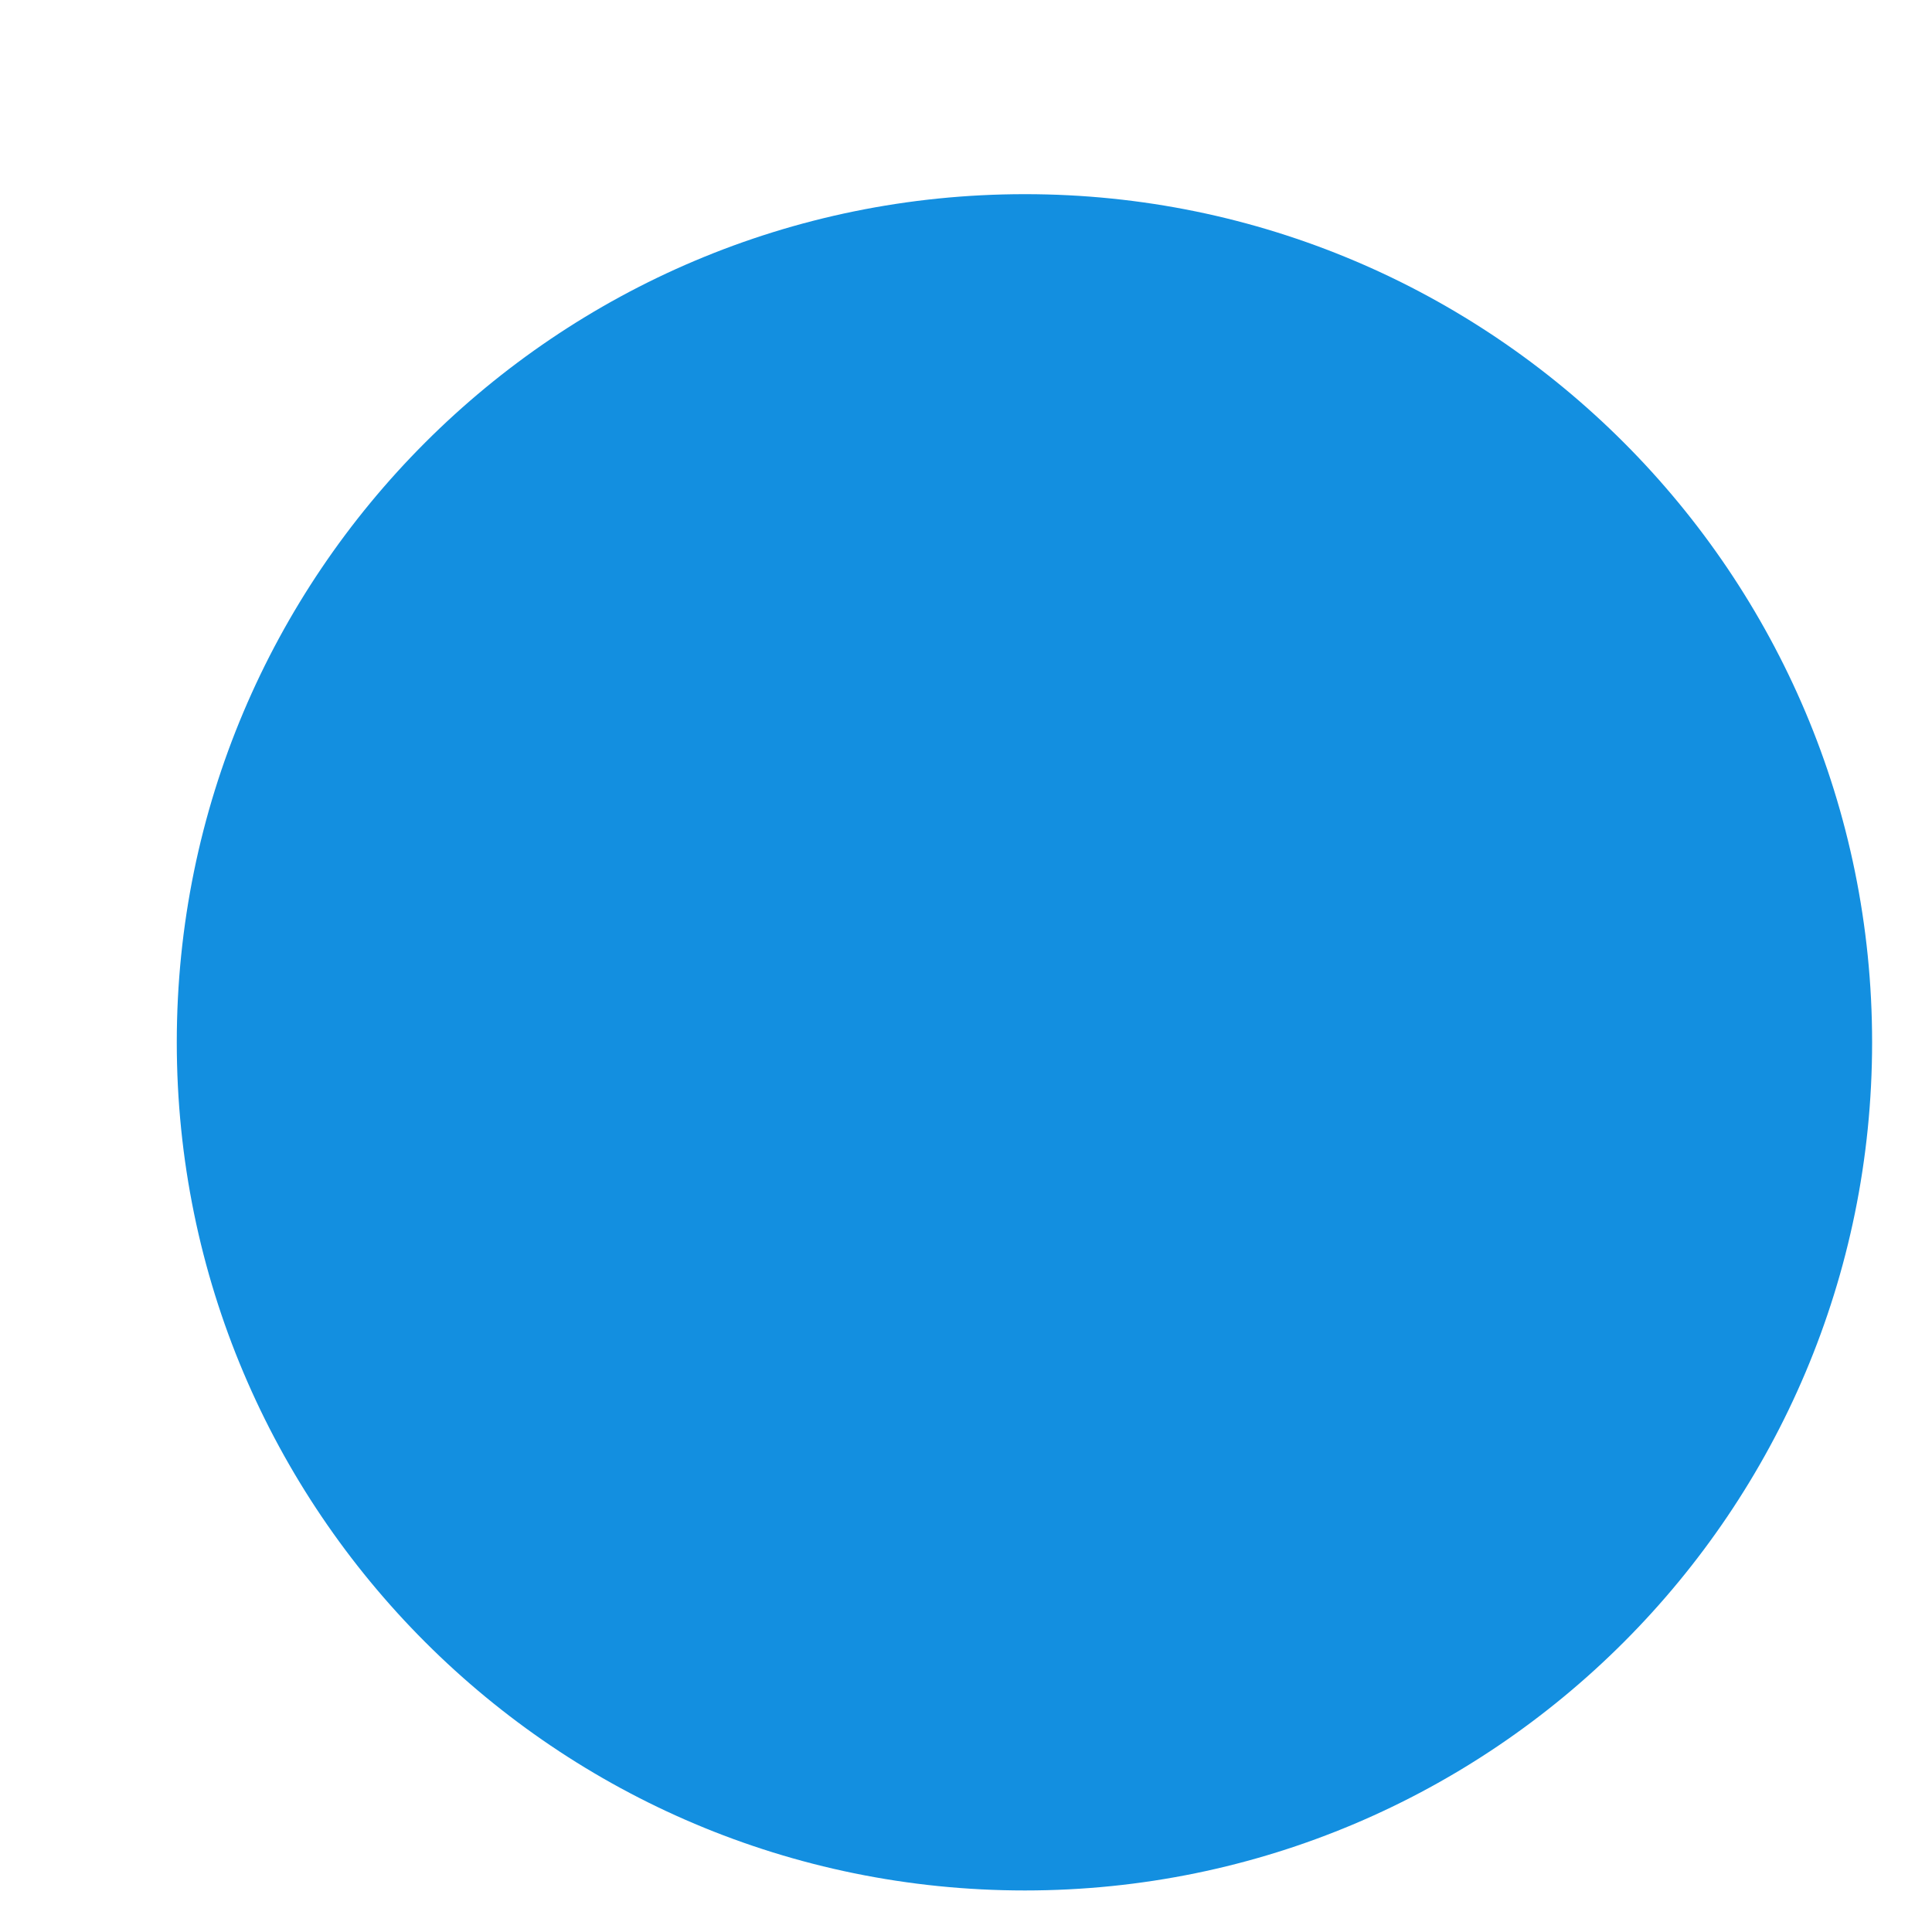
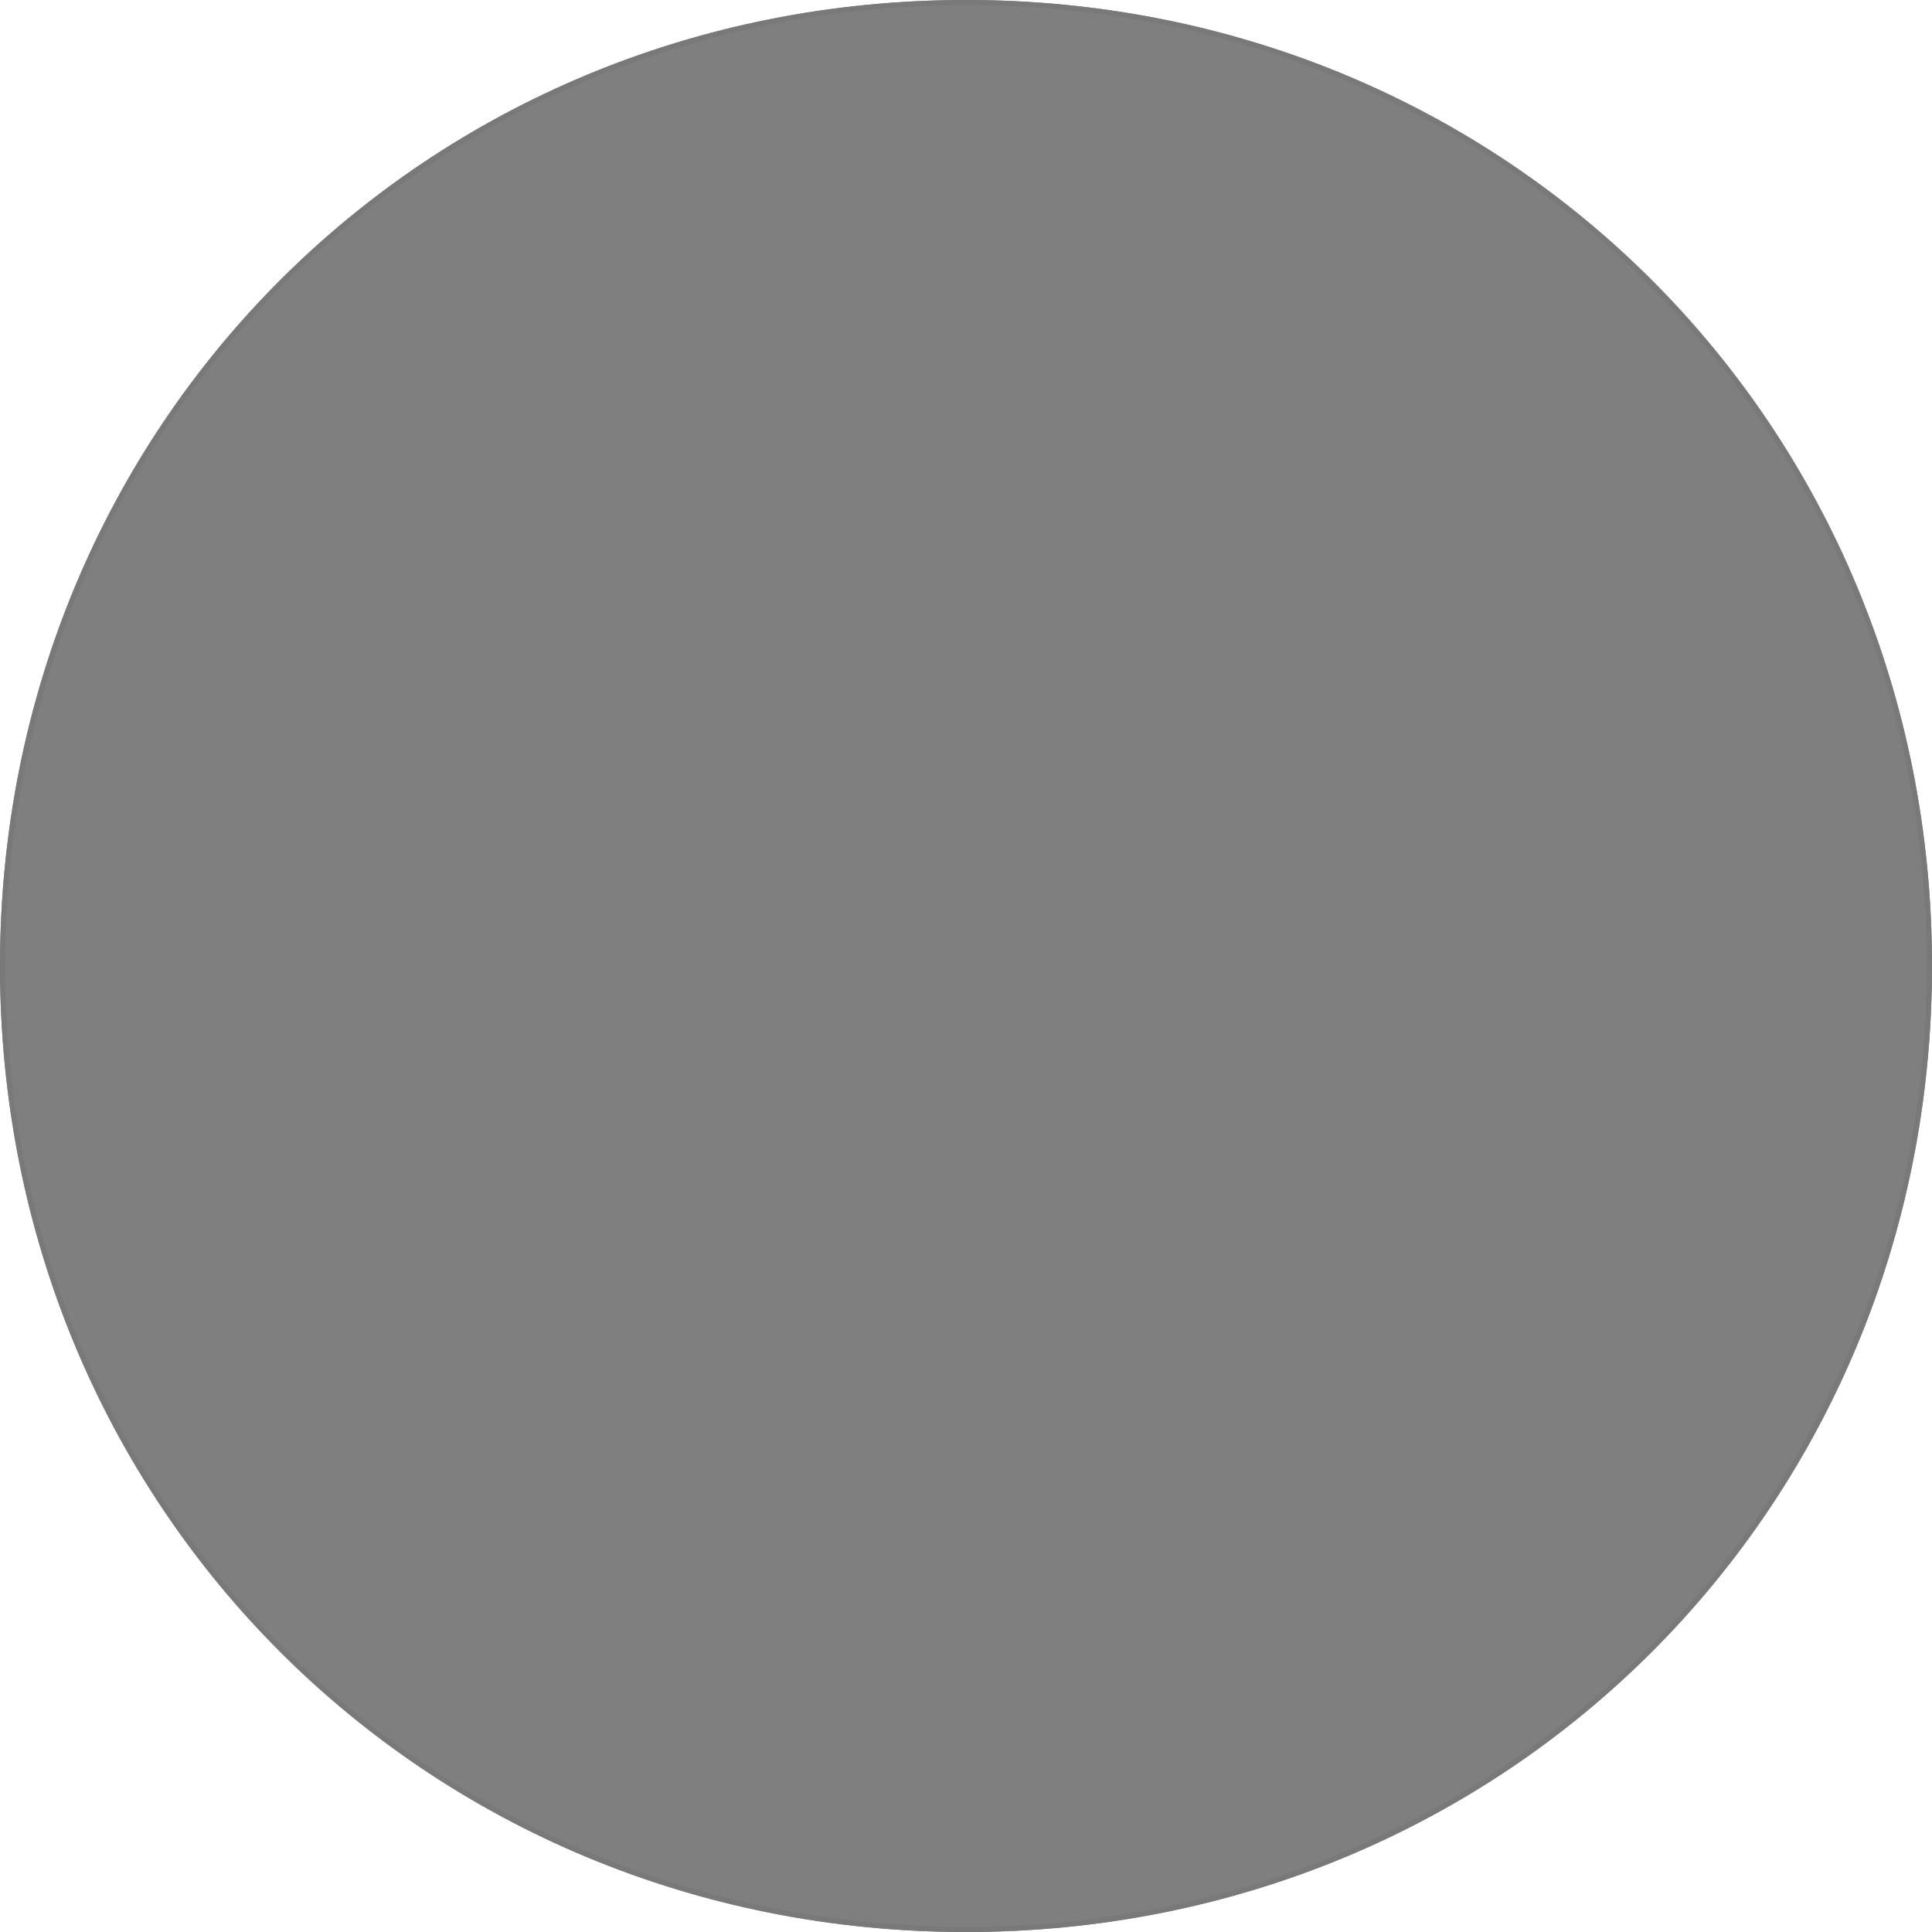
- <svg xmlns="http://www.w3.org/2000/svg" version="1.1" width="2px" height="2px">
-   <g transform="matrix(1 0 0 1 -2496 -531 )">
-     <path d="M 0.183 1.079  C 0.183 1.564  0.576 1.957  1.061 1.957  C 1.545 1.957  1.938 1.564  1.938 1.079  C 1.938 0.594  1.545 0.201  1.061 0.201  C 0.576 0.201  0.183 0.594  0.183 1.079  Z " fill-rule="nonzero" fill="#138fe0" stroke="none" transform="matrix(1 0 0 1 2496 531 )" />
+ <svg xmlns="http://www.w3.org/2000/svg" version="1.1" width="370px" height="370px">
+   <g transform="matrix(1 0 0 1 -1028 -110 )">
+     <path d="M 1213 110  C 1316.6 110  1398 191.4  1398 295  C 1398 398.6  1316.6 480  1213 480  C 1109.4 480  1028 398.6  1028 295  C 1028 191.4  1109.4 110  1213 110  Z " fill-rule="nonzero" fill="#7f7f7f" stroke="none" />
+     <path d="M 1213 110.5  C 1316.32 110.5  1397.5 191.68  1397.5 295  C 1397.5 398.32  1316.32 479.5  1213 479.5  C 1109.68 479.5  1028.5 398.32  1028.5 295  C 1028.5 191.68  1109.68 110.5  1213 110.5  Z " stroke-width="1" stroke="#797979" fill="none" />
  </g>
</svg>
